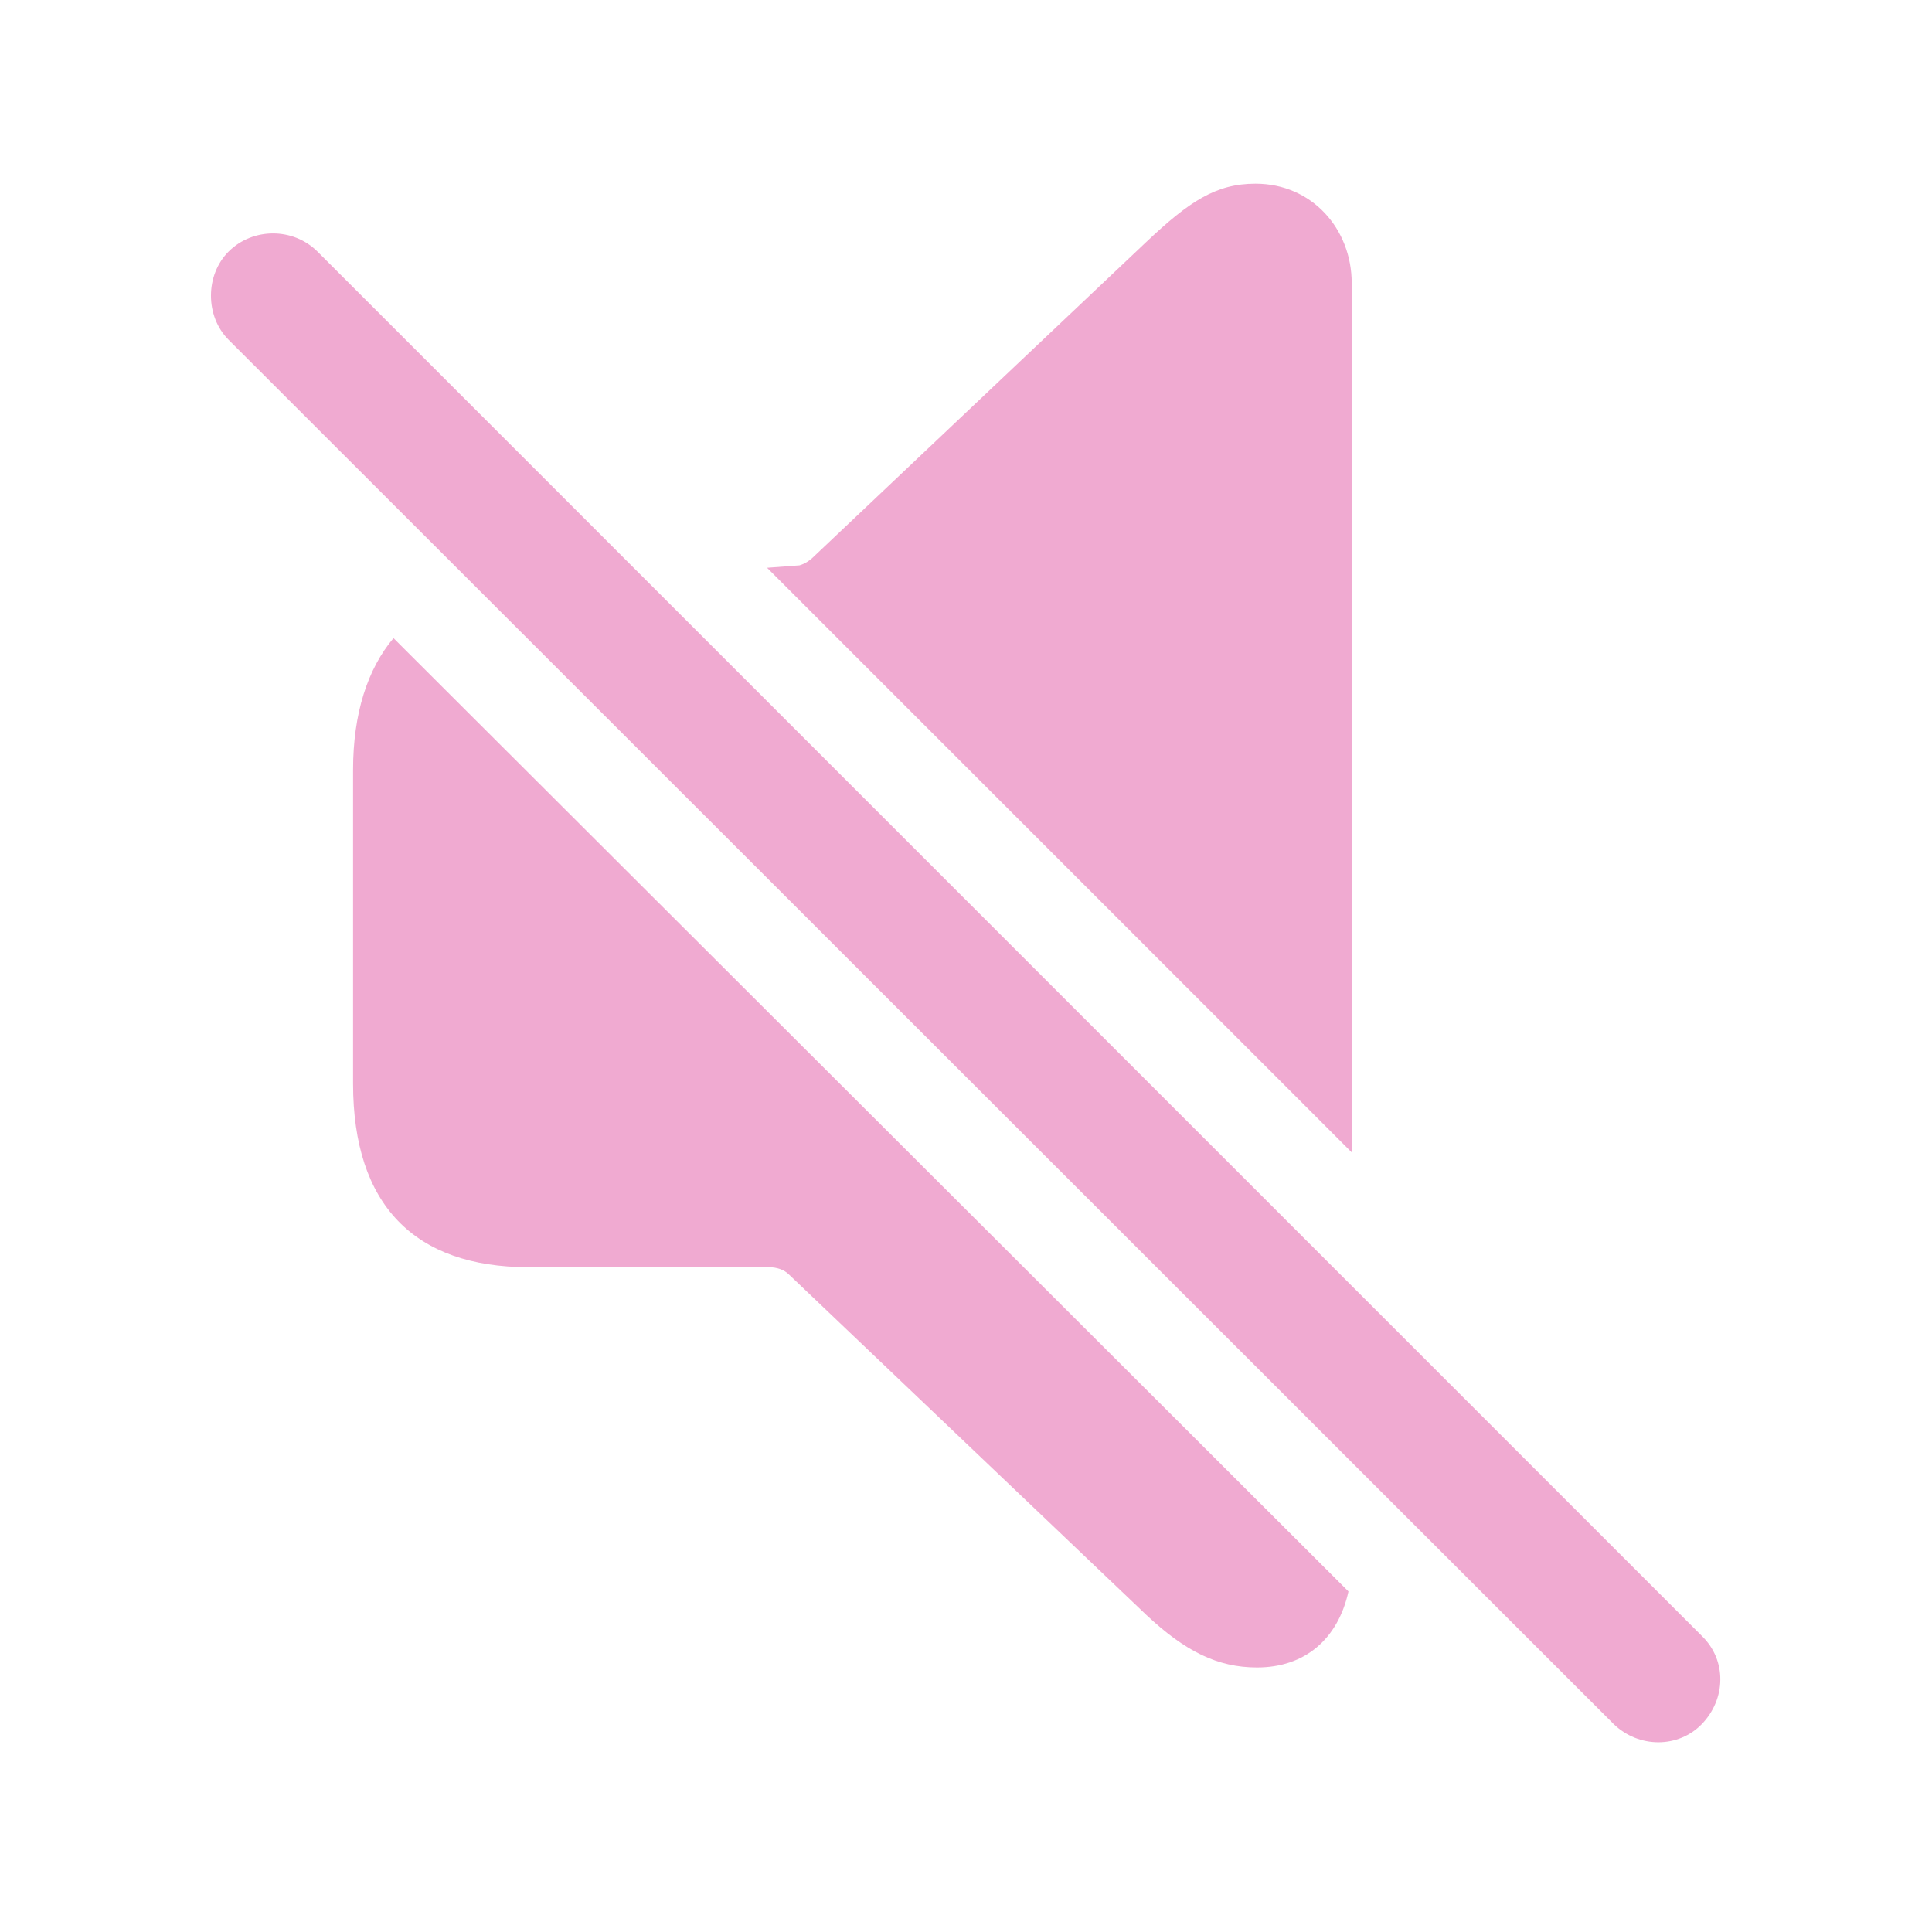
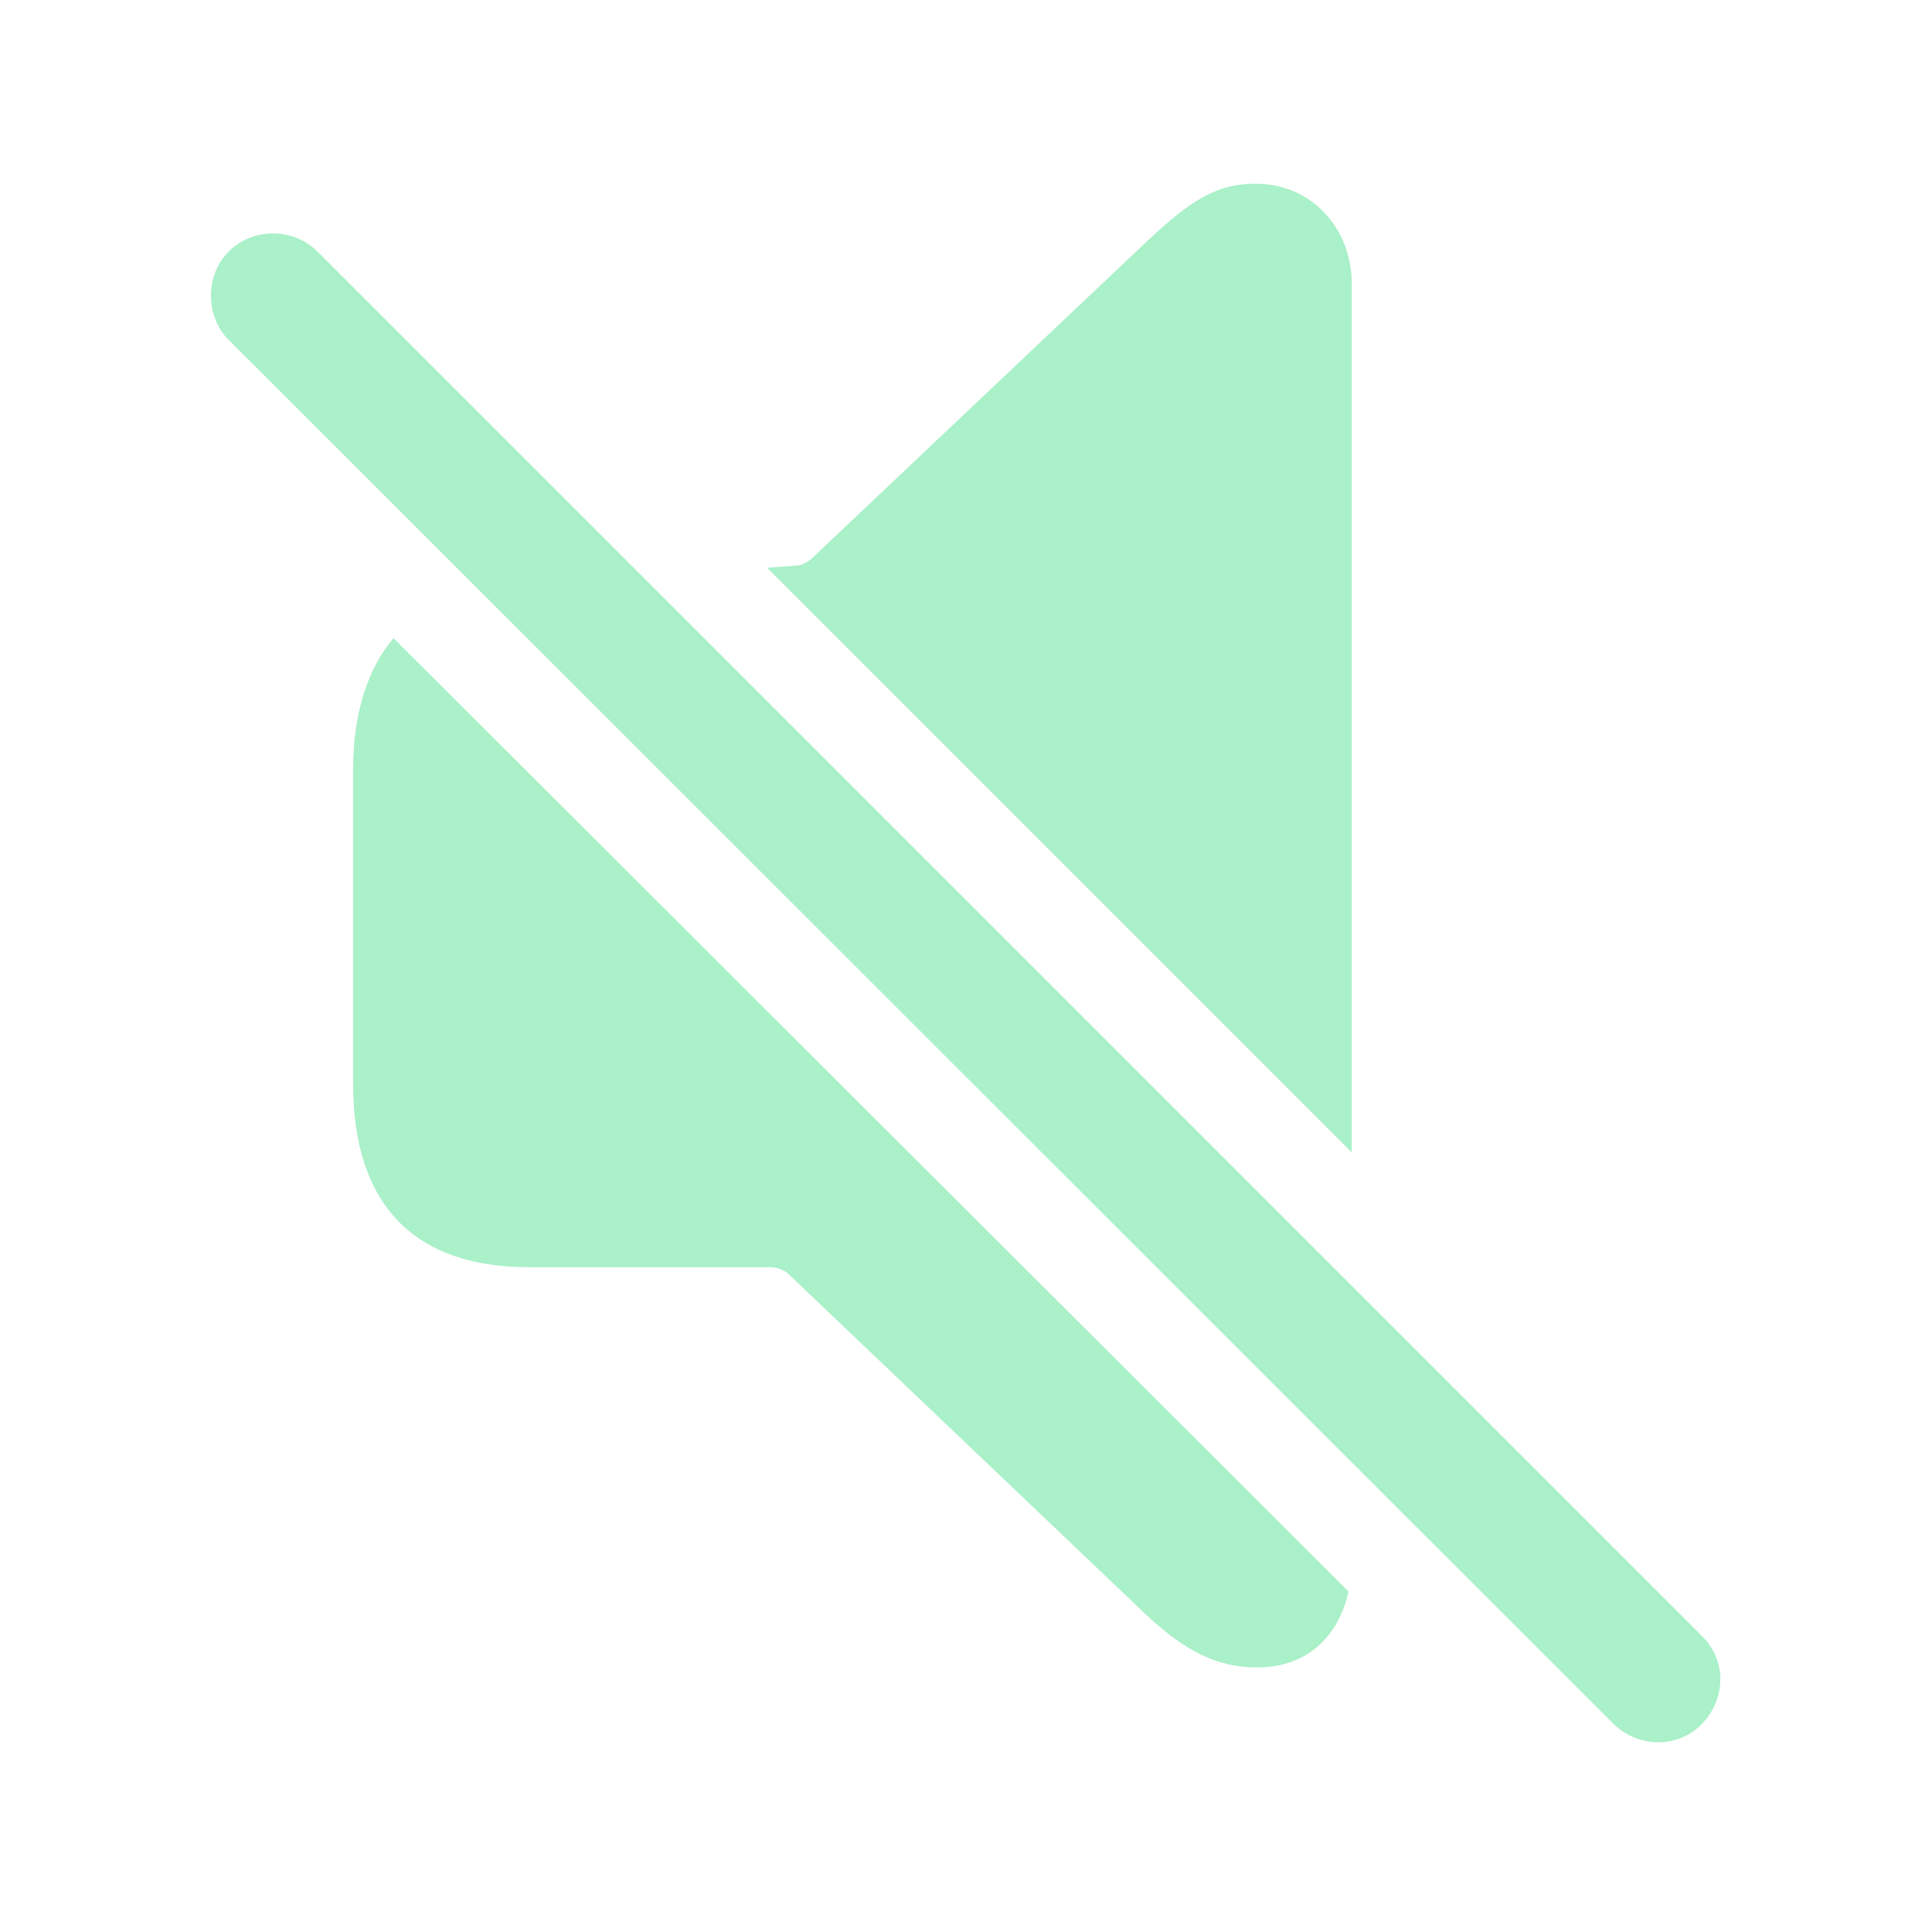
- <svg fill="#F0AAD1" width="120px" height="120px" viewBox="0 0 56 56">
+ <svg fill="#AAF0C9" width="120px" height="120px" viewBox="0 0 56 56">
  <path d="M 39.18 33.402 L 39.18 8.207 C 39.18 6.637 38.031 5.324 36.391 5.324 C 35.242 5.324 34.469 5.84 33.227 7.012 L 23.617 16.105 C 23.477 16.246 23.336 16.34 23.172 16.387 L 22.234 16.457 Z M 46.773 49.973 C 47.5 50.676 48.648 50.676 49.328 49.973 C 50.031 49.246 50.055 48.121 49.328 47.418 L 9.203 7.293 C 8.5 6.59 7.328 6.59 6.625 7.293 C 5.945 7.973 5.945 9.168 6.625 9.848 Z M 36.437 48.332 C 37.82 48.332 38.781 47.512 39.086 46.129 L 11.406 18.496 C 10.656 19.387 10.234 20.676 10.234 22.316 L 10.234 31.41 C 10.234 34.926 12.015 36.73 15.32 36.73 L 22.281 36.73 C 22.515 36.73 22.727 36.801 22.867 36.941 L 33.227 46.809 C 34.352 47.863 35.289 48.332 36.437 48.332 Z" />
</svg>
